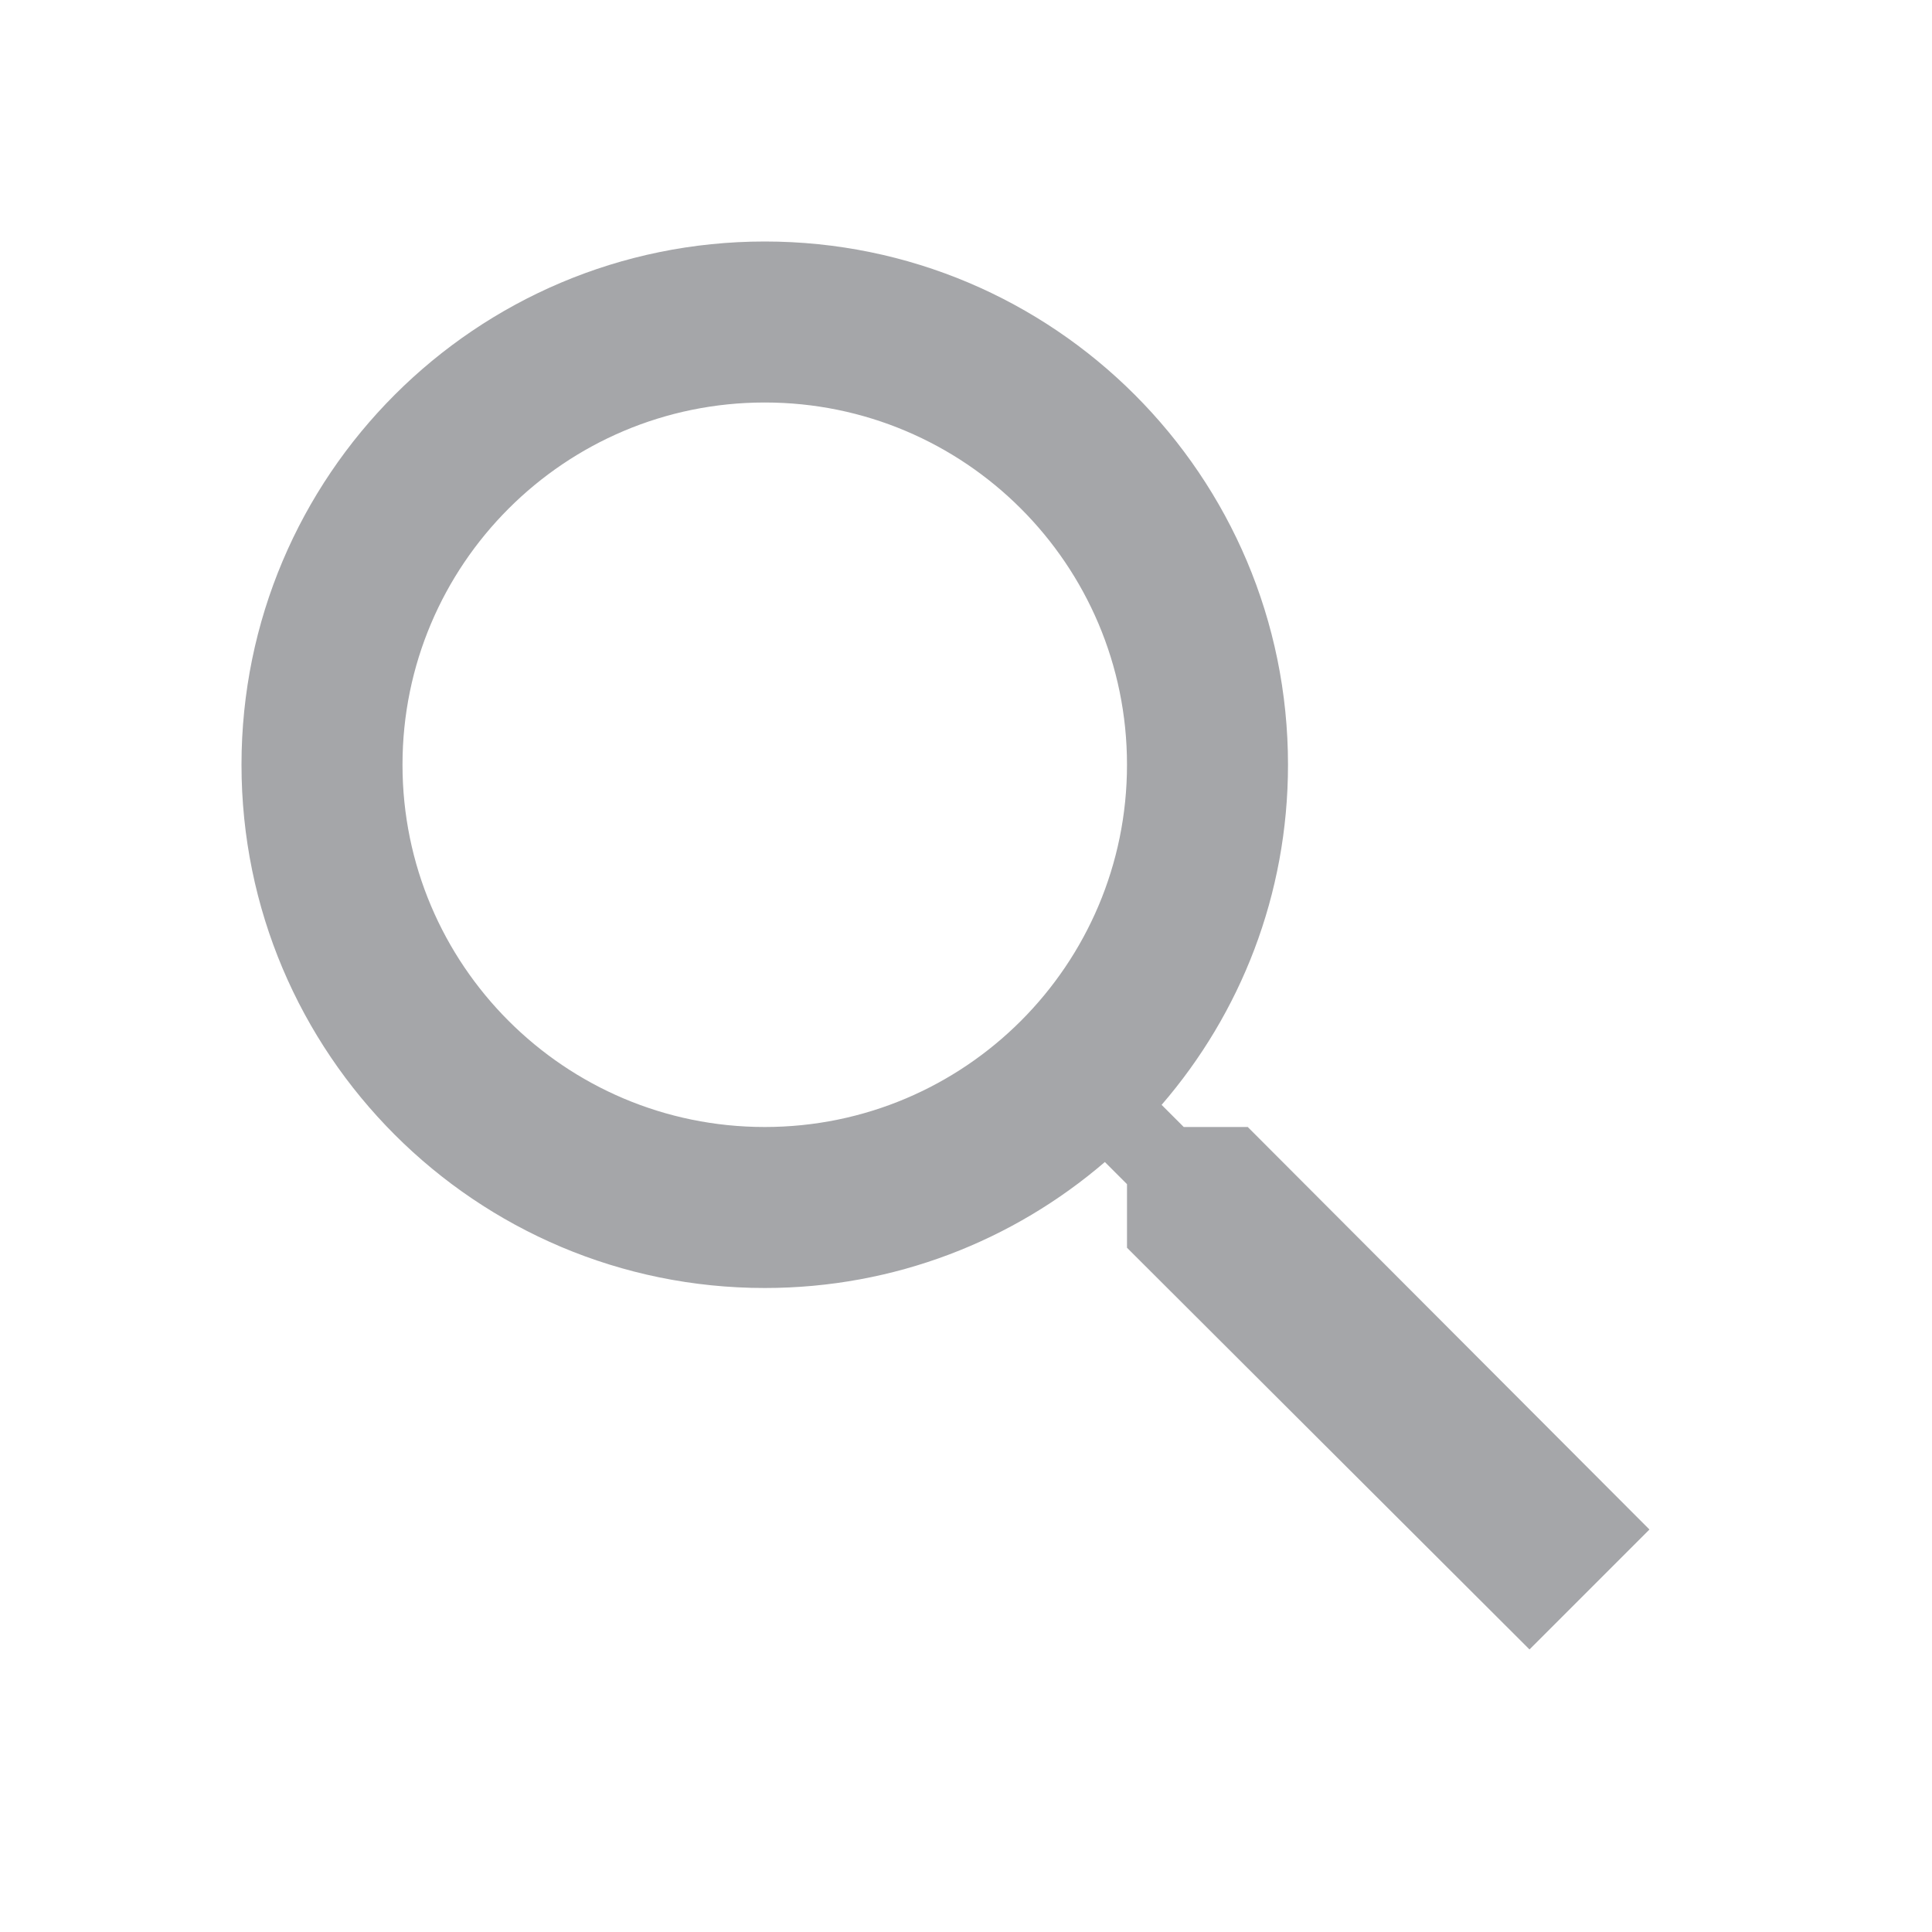
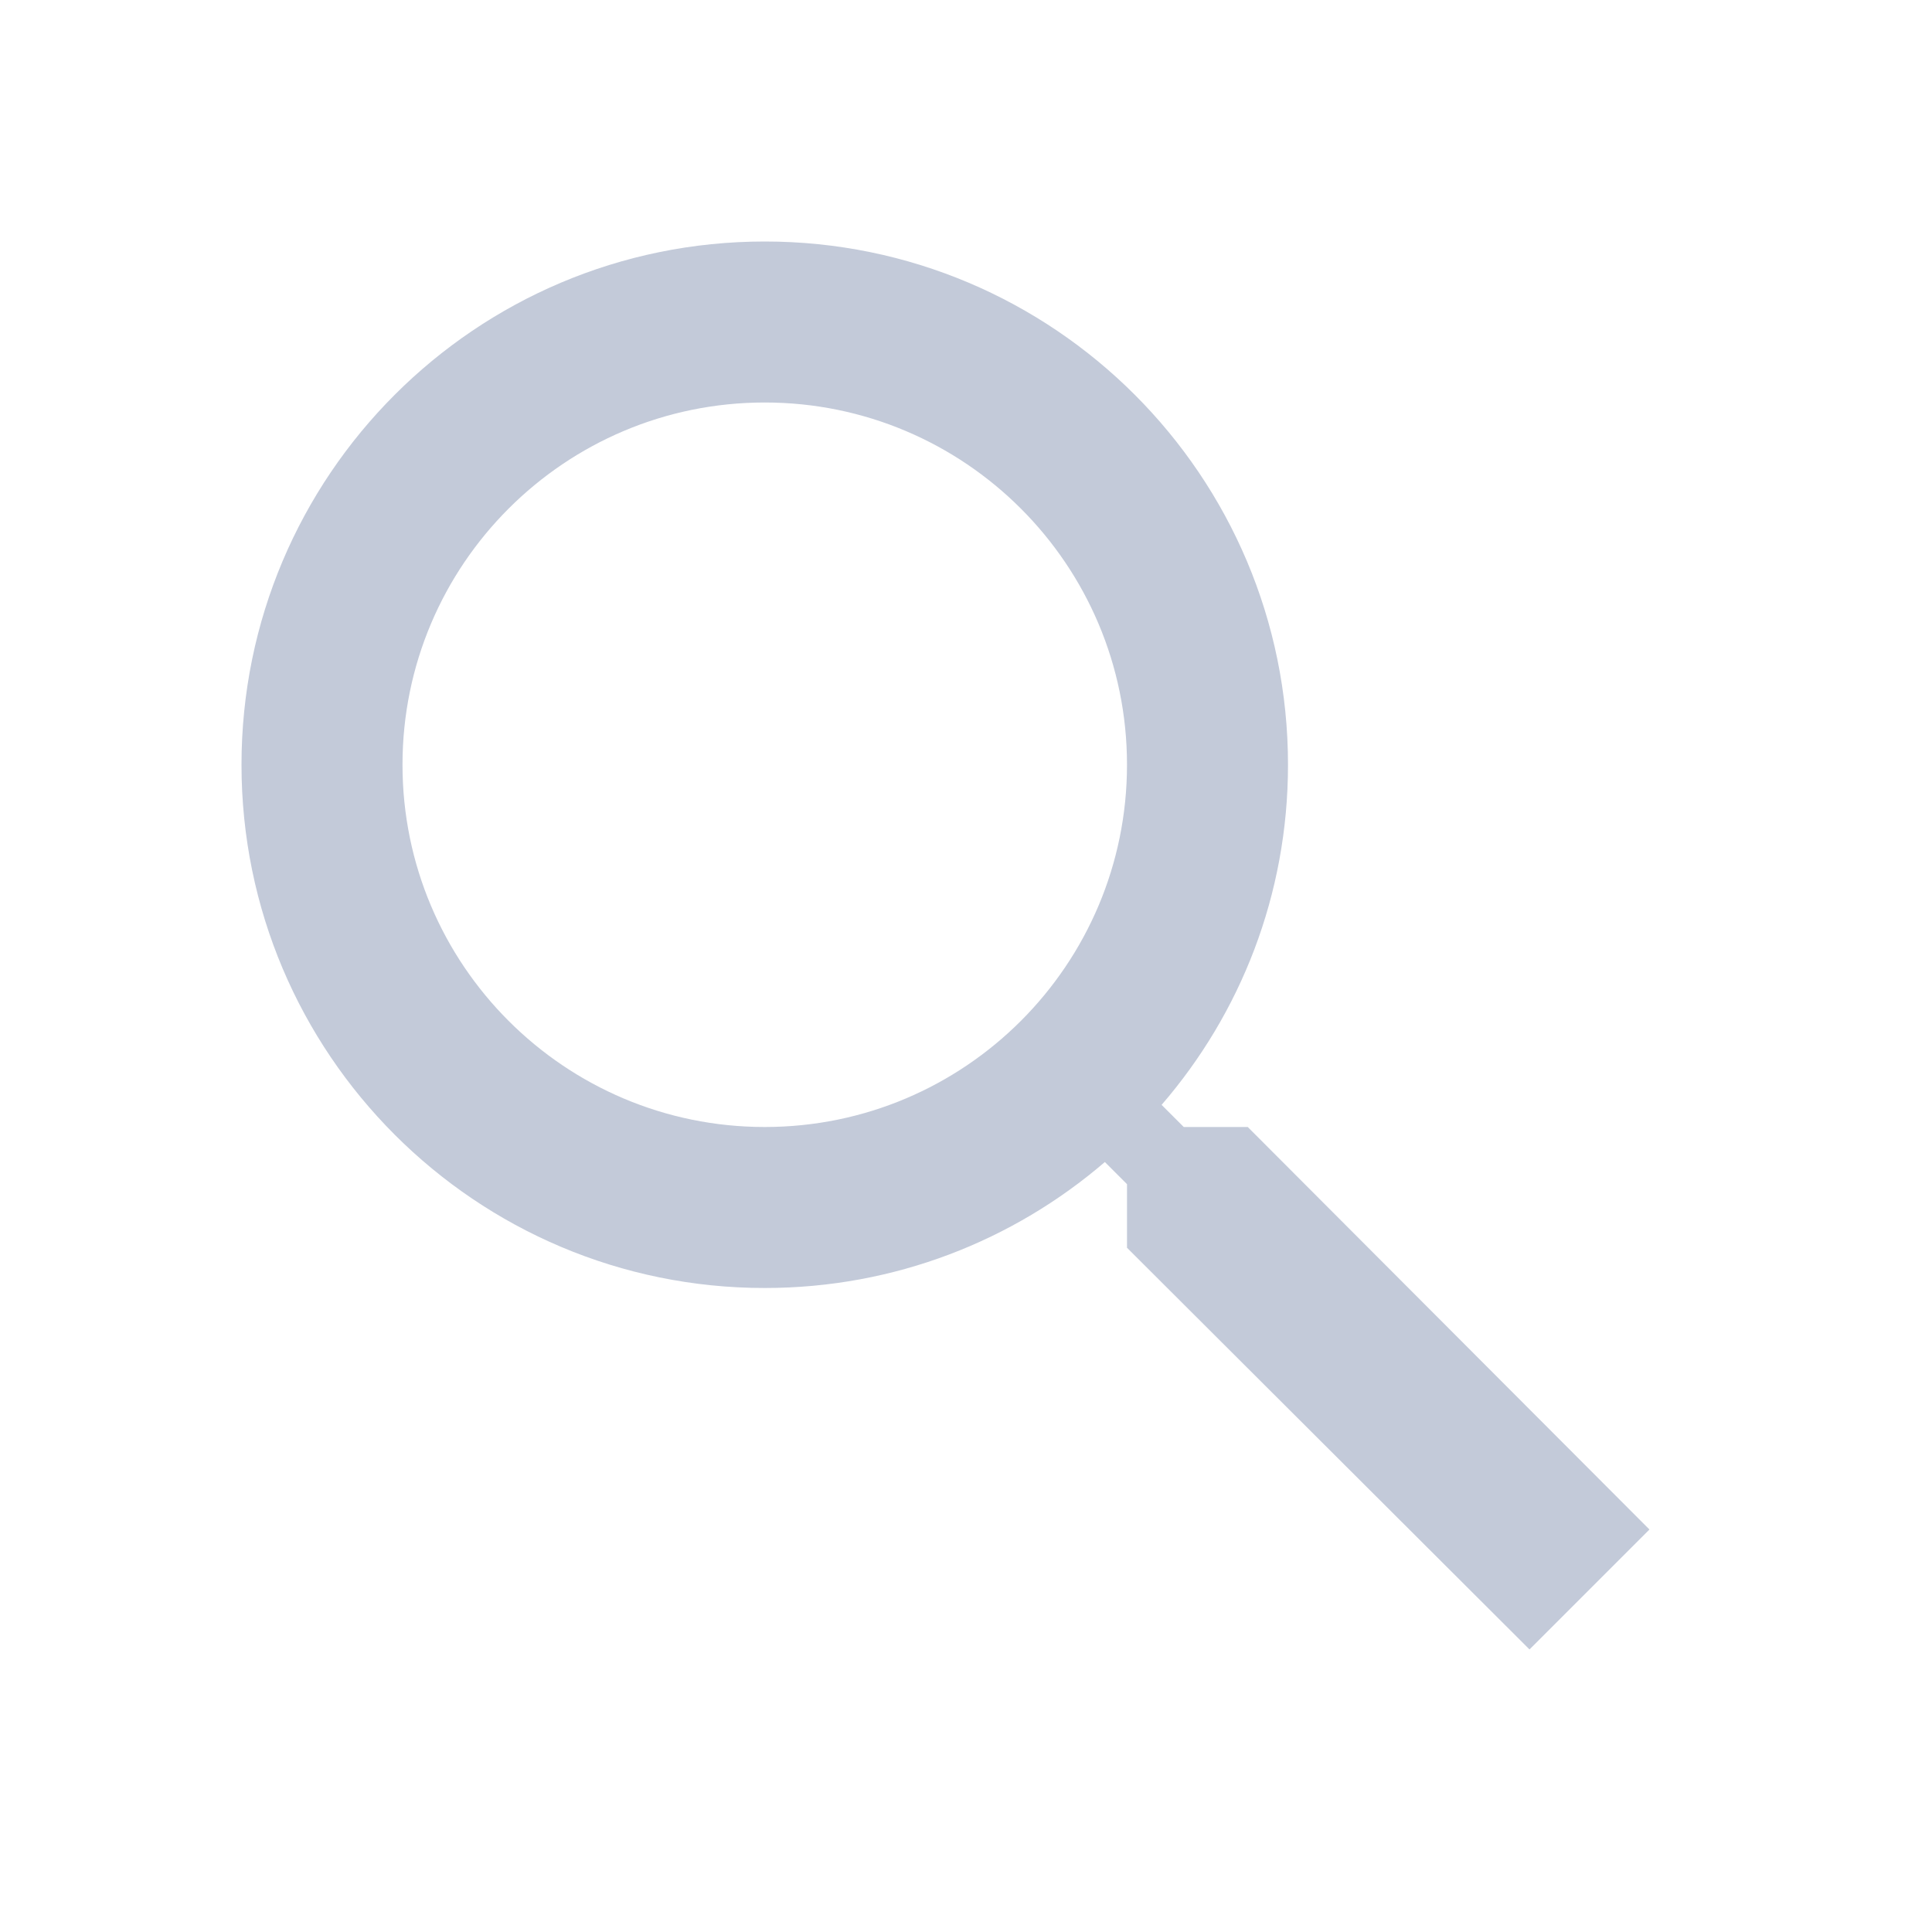
<svg xmlns="http://www.w3.org/2000/svg" width="24" height="24" viewBox="0 0 24 24" fill="none">
-   <path d="M15.5 14H14.705L14.43 13.725C15.41 12.59 16 11.115 16 9.5C16 5.91 13.09 3 9.5 3C5.91 3 3 5.91 3 9.5C3 13.09 5.91 16 9.5 16C11.115 16 12.59 15.41 13.725 14.435L14 14.71V15.5L19 20.49L20.49 19L15.5 14ZM9.5 14C7.015 14 5 11.985 5 9.5C5 7.015 7.015 5 9.5 5C11.985 5 14 7.015 14 9.5C14 11.985 11.985 14 9.5 14Z" fill="#A5A6A9" />
+   <path d="M15.5 14H14.705L14.43 13.725C15.41 12.59 16 11.115 16 9.5C16 5.91 13.09 3 9.5 3C5.91 3 3 5.91 3 9.5C3 13.09 5.91 16 9.5 16C11.115 16 12.59 15.41 13.725 14.435L14 14.71V15.5L19 20.49L20.49 19L15.5 14ZM9.5 14C7.015 14 5 11.985 5 9.5C5 7.015 7.015 5 9.5 5C11.985 5 14 7.015 14 9.5C14 11.985 11.985 14 9.5 14Z" fill="#c3cad9" />
</svg>
